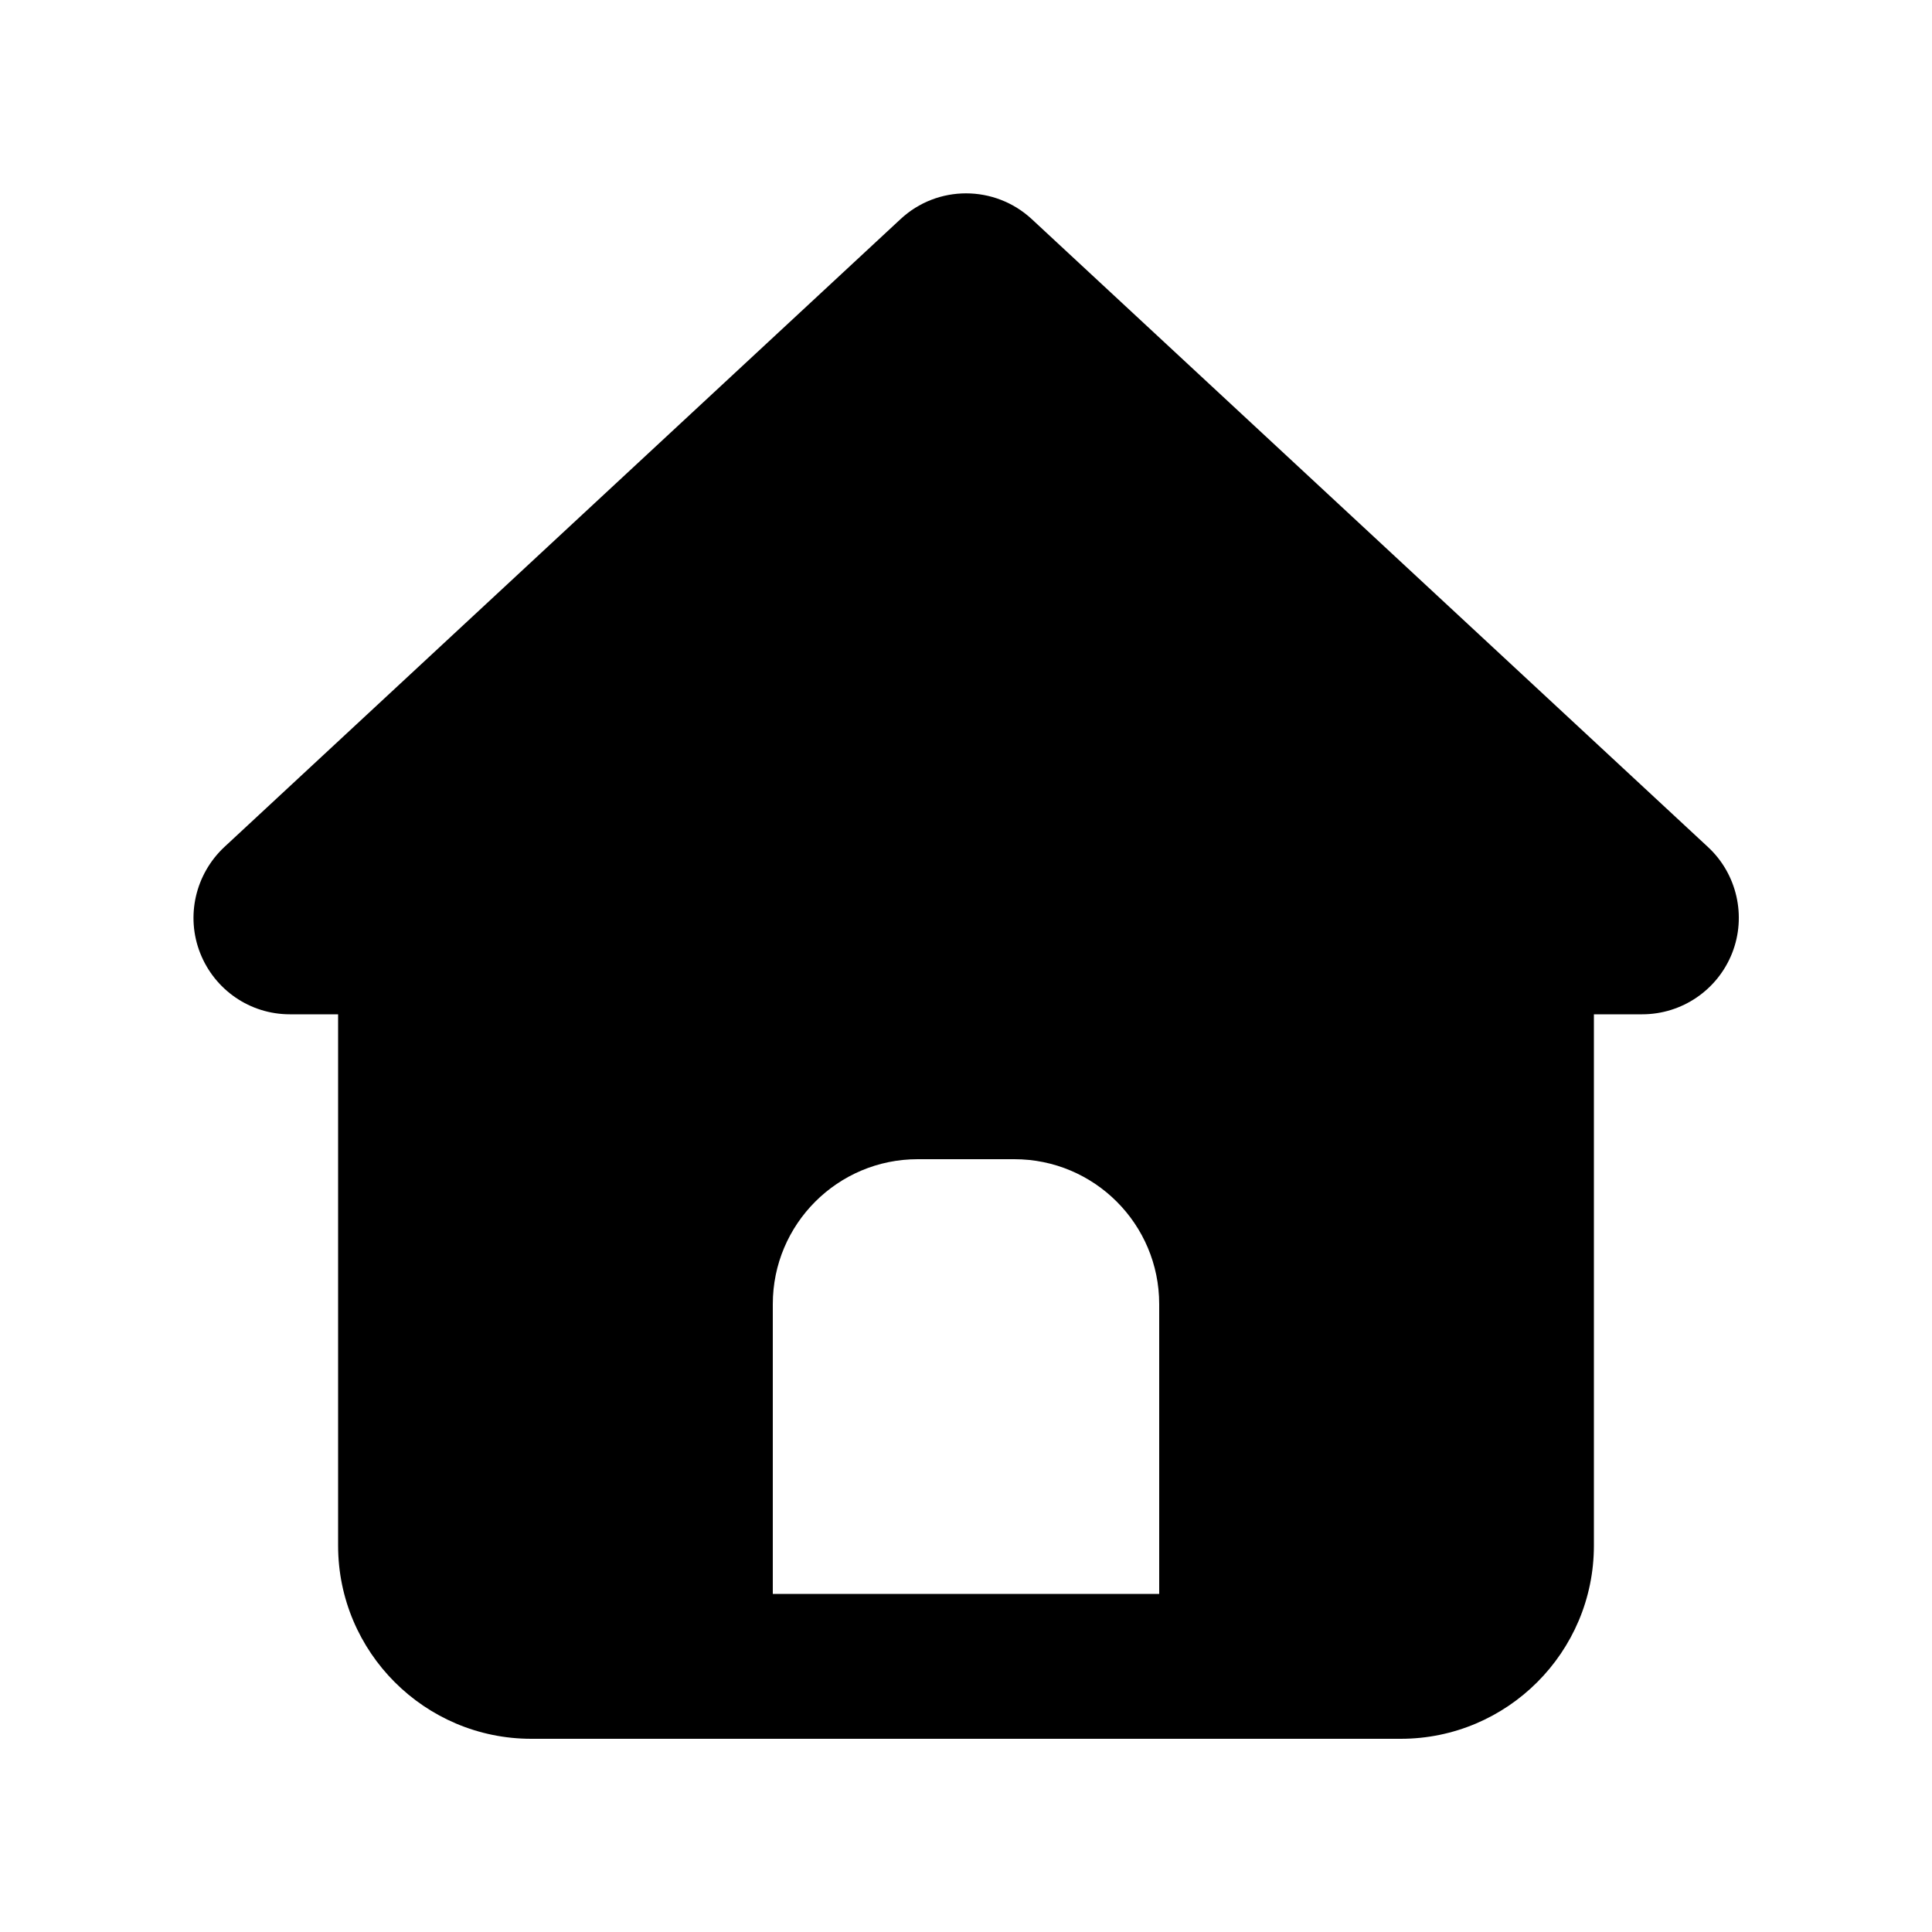
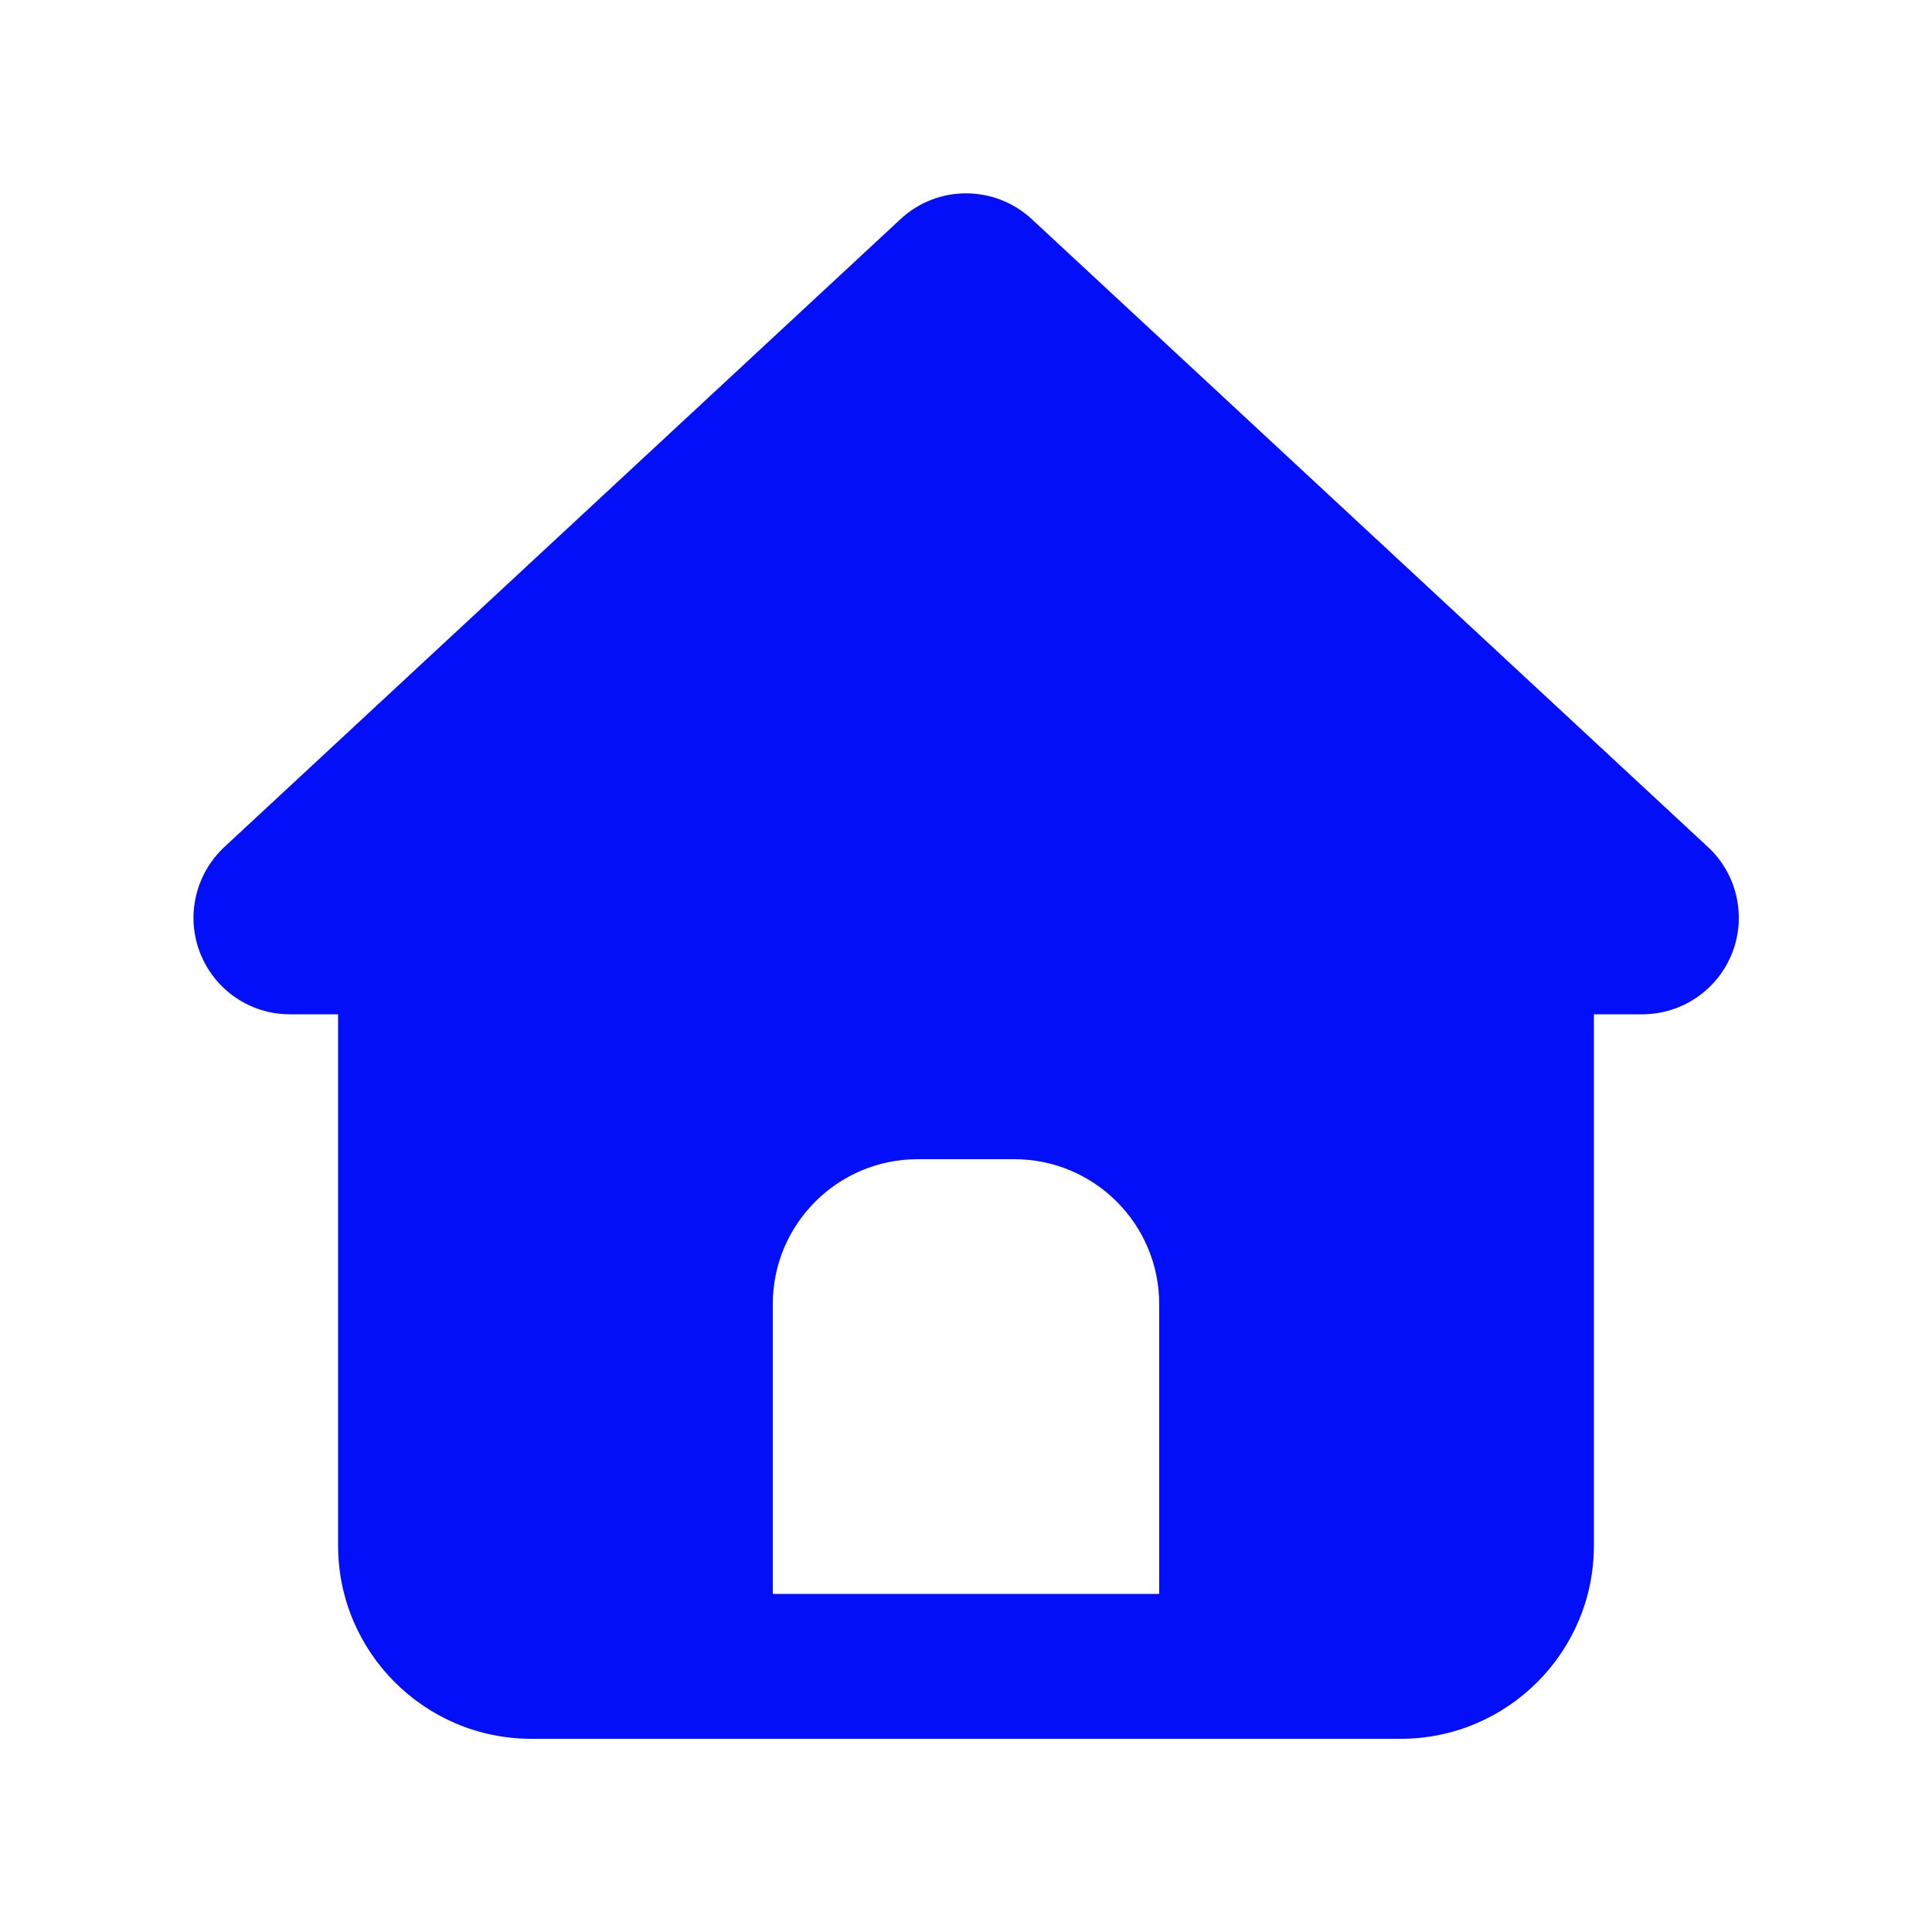
<svg xmlns="http://www.w3.org/2000/svg" viewBox="0 0 640 640">
-   <path d="M341.8 72.6C329.5 61.2 310.5 61.2 298.3 72.6L74.3 280.6C64.7 289.6 61.5 303.5 66.3 315.7C71.1 327.9 82.8 336 96 336L112 336L112 512C112 547.3 140.7 576 176 576L464 576C499.3 576 528 547.3 528 512L528 336L544 336C557.2 336 569 327.9 573.8 315.7C578.6 303.5 575.4 289.5 565.8 280.6L341.8 72.6zM304 384L336 384C362.5 384 384 405.5 384 432L384 528L256 528L256 432C256 405.5 277.5 384 304 384z" />
+   <path fill="rgb(3, 15, 248)" d="M341.8 72.6C329.5 61.2 310.5 61.2 298.3 72.6L74.3 280.6C64.7 289.6 61.5 303.5 66.3 315.7C71.1 327.9 82.8 336 96 336L112 336L112 512C112 547.3 140.7 576 176 576L464 576C499.3 576 528 547.3 528 512L528 336L544 336C557.2 336 569 327.9 573.8 315.7C578.6 303.5 575.4 289.5 565.8 280.6L341.8 72.6zM304 384L336 384C362.5 384 384 405.5 384 432L384 528L256 528L256 432C256 405.5 277.5 384 304 384z" />
</svg>
